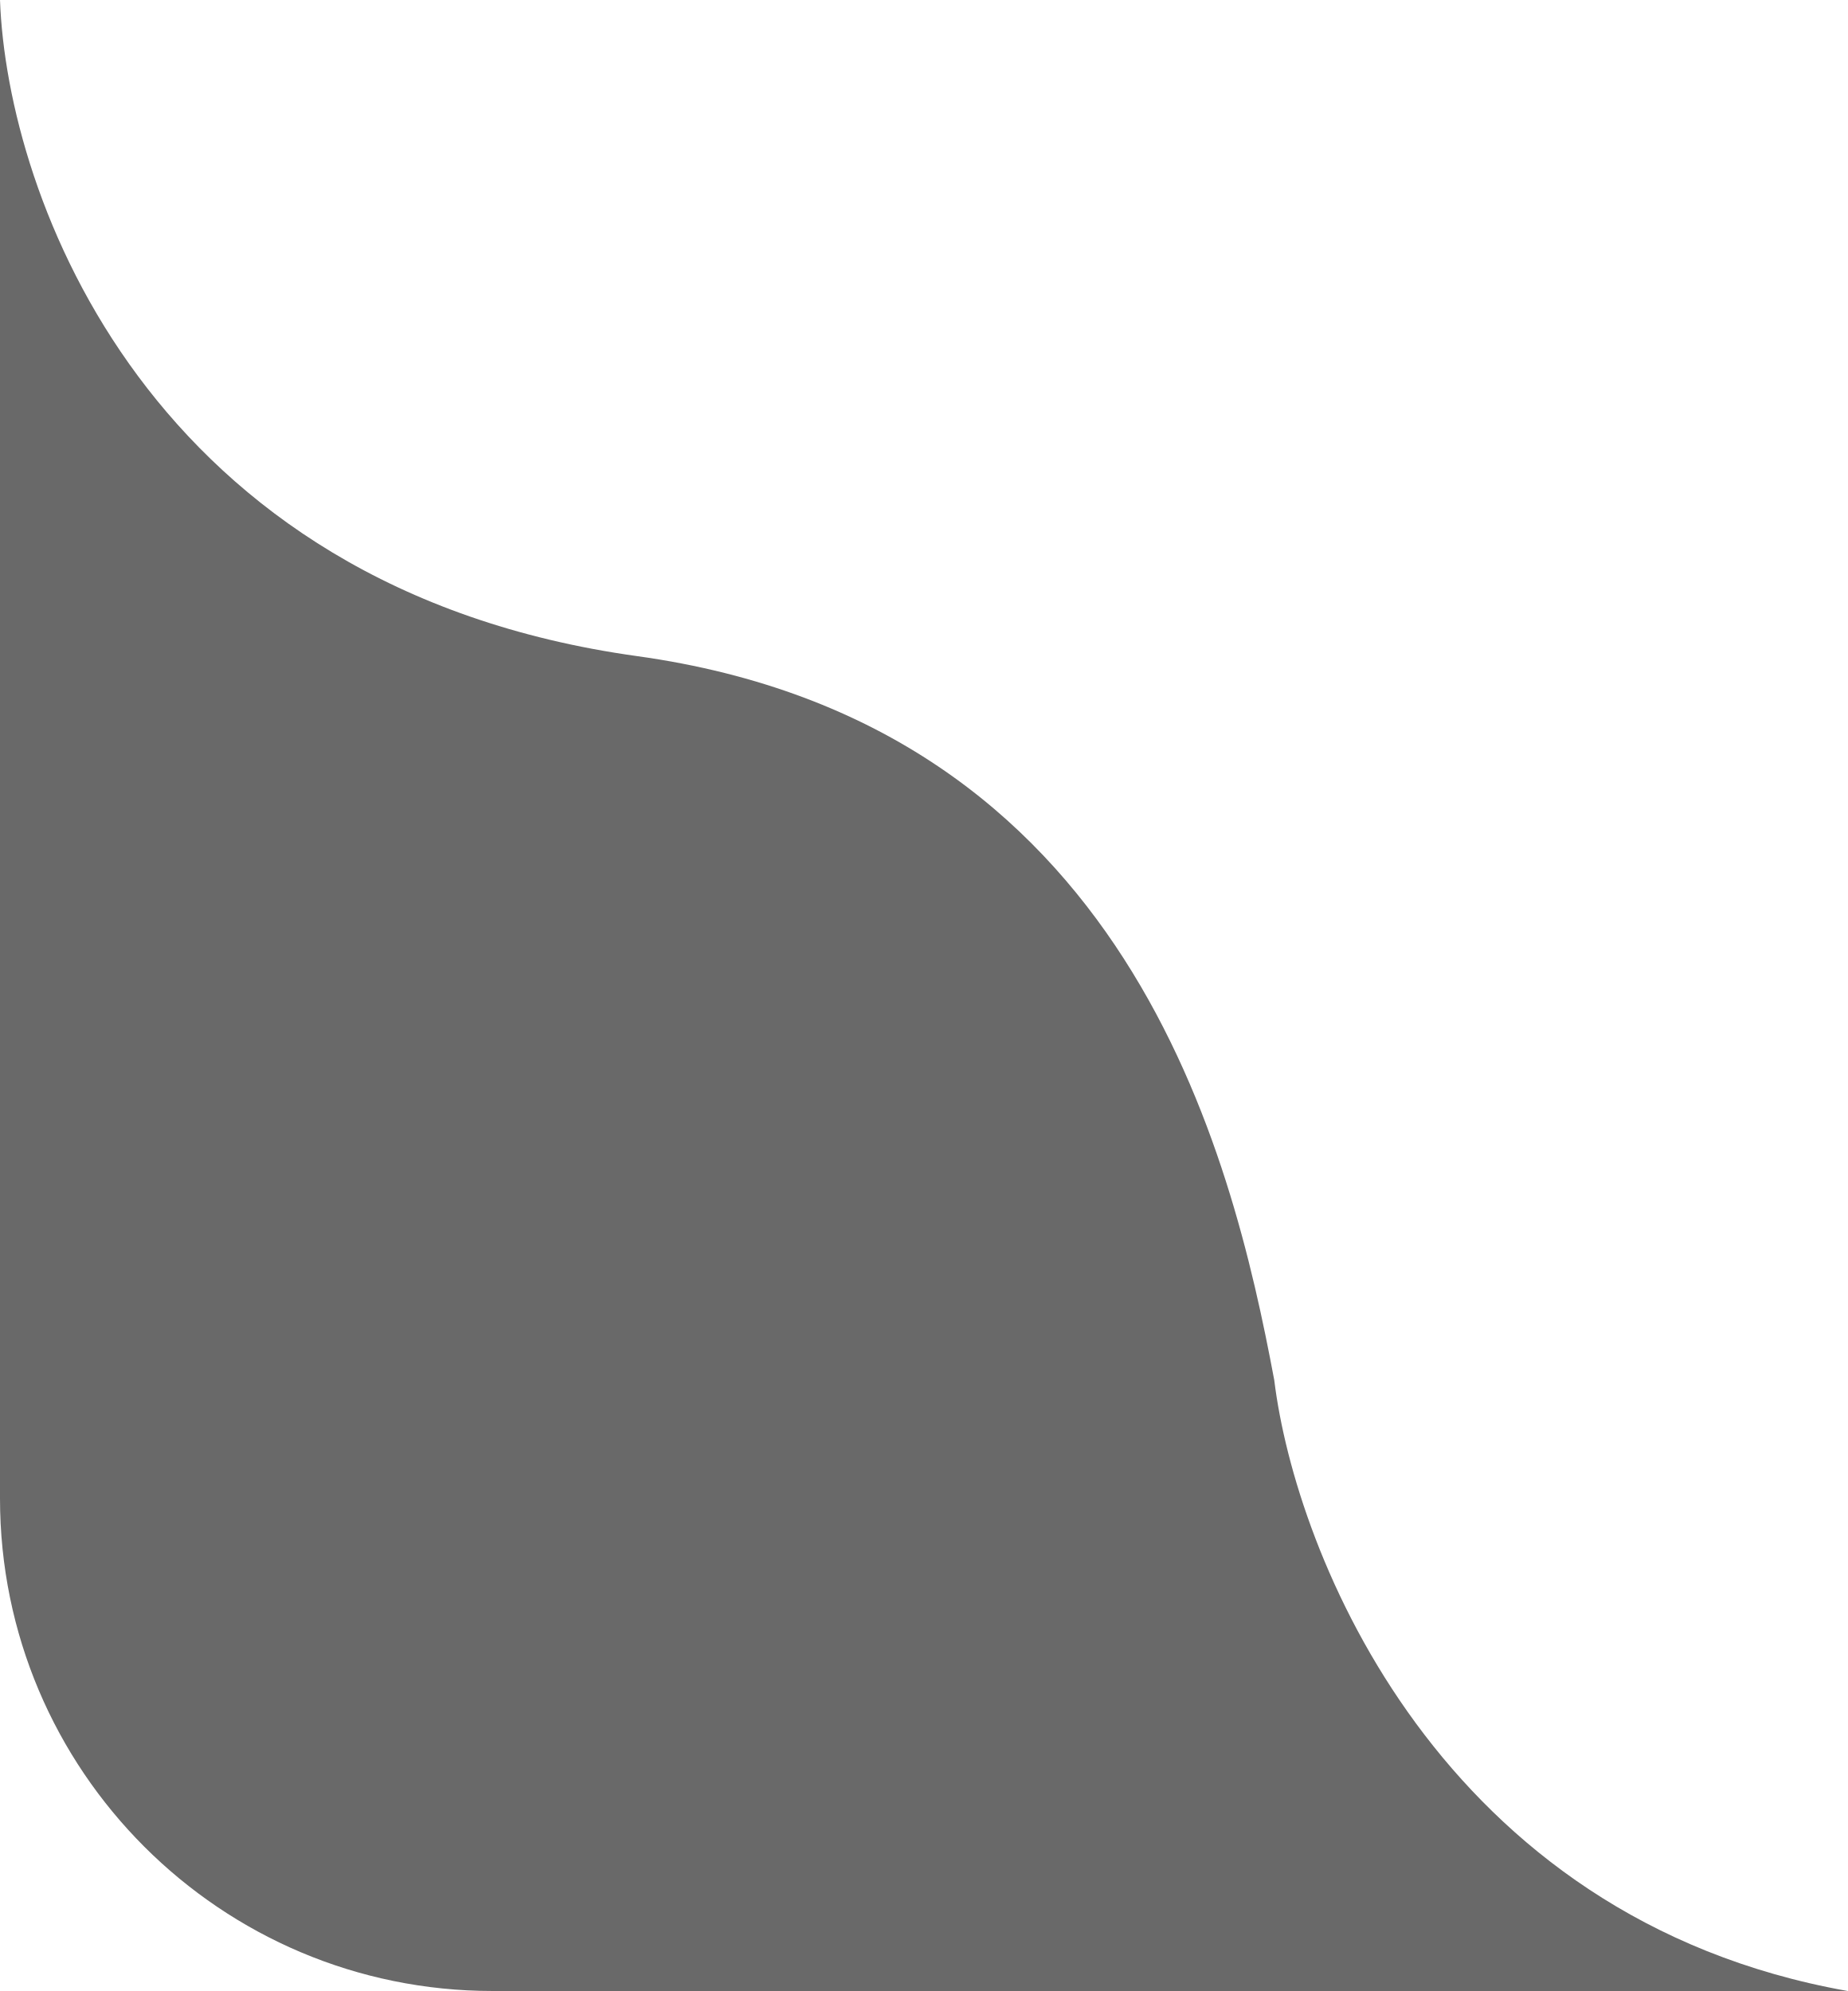
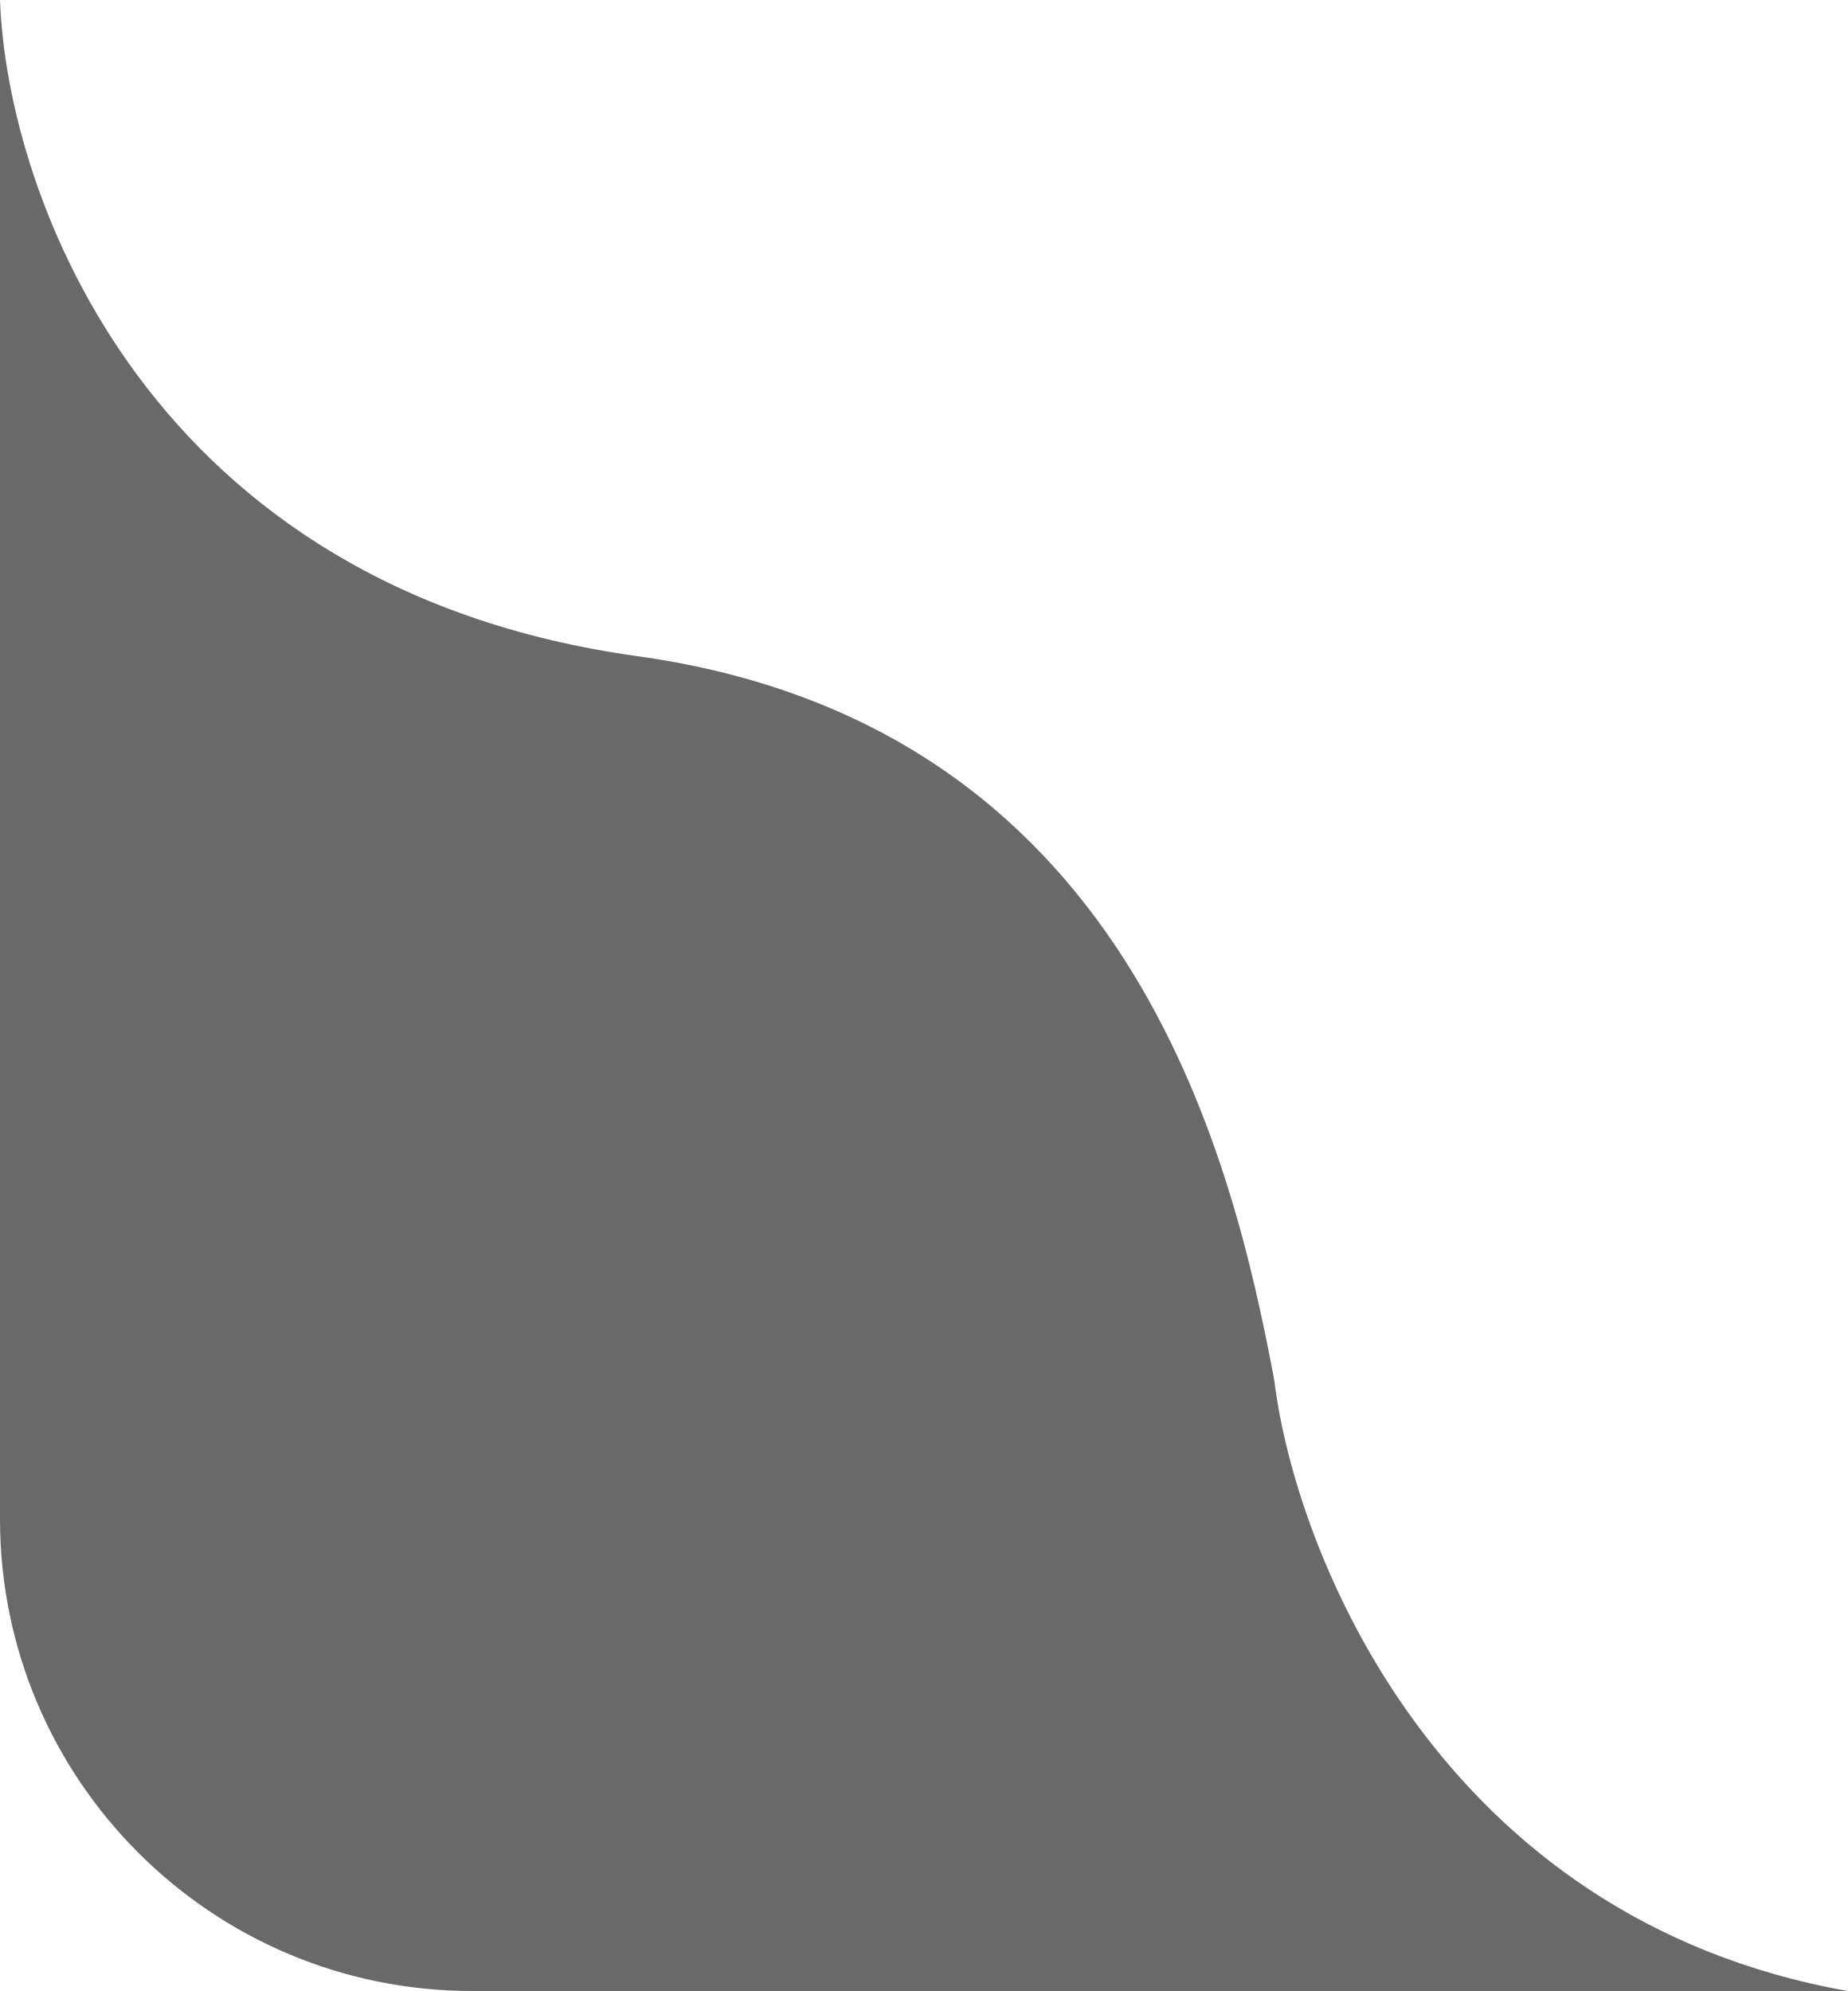
<svg xmlns="http://www.w3.org/2000/svg" width="90" height="97" viewBox="0 0 90 97" fill="none">
-   <path d="M31.035 31.966C7.241 28.659 0.345 9.553 0 0V73C0 86.255 10.745 97 24 97H90C70.138 93.473 63.103 75.689 62.069 67.239C60 56.216 54.96 35.291 31.035 31.966Z" fill="#696969" />
+   <path d="M31.035 31.966C7.241 28.659 0.345 9.553 0 0V74C0 86.703 10.297 97 23 97H90C70.138 93.473 63.103 75.689 62.069 67.239C60 56.216 54.96 35.291 31.035 31.966Z" fill="#696969" />
</svg>
